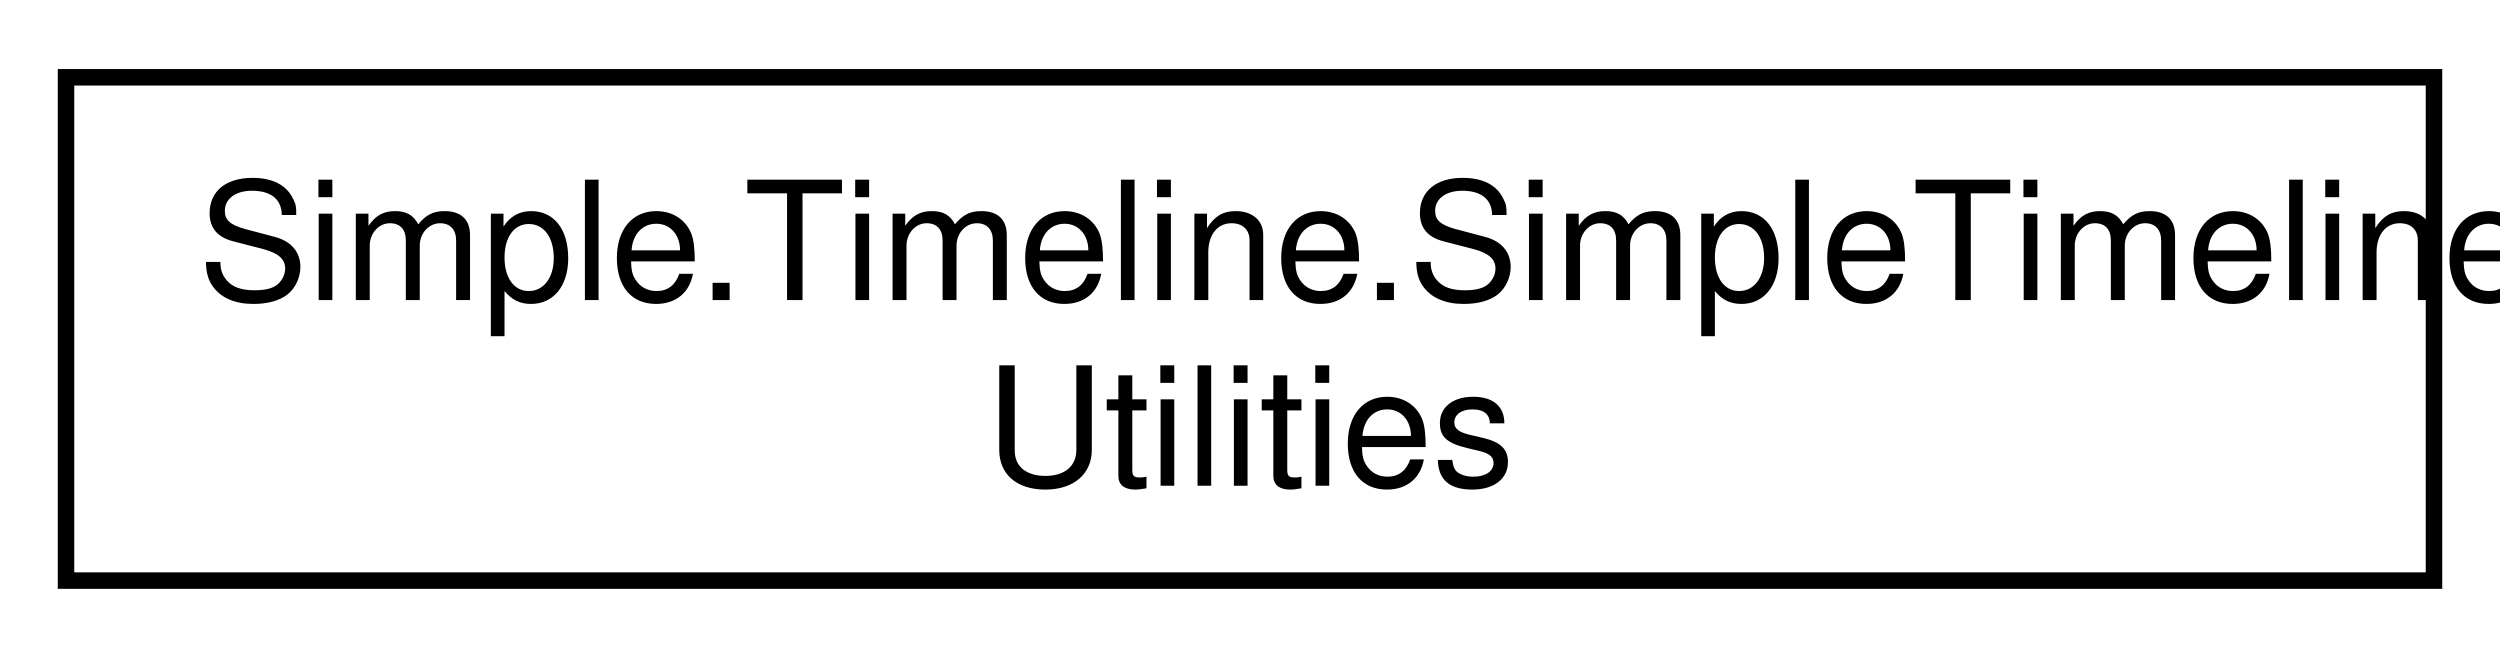
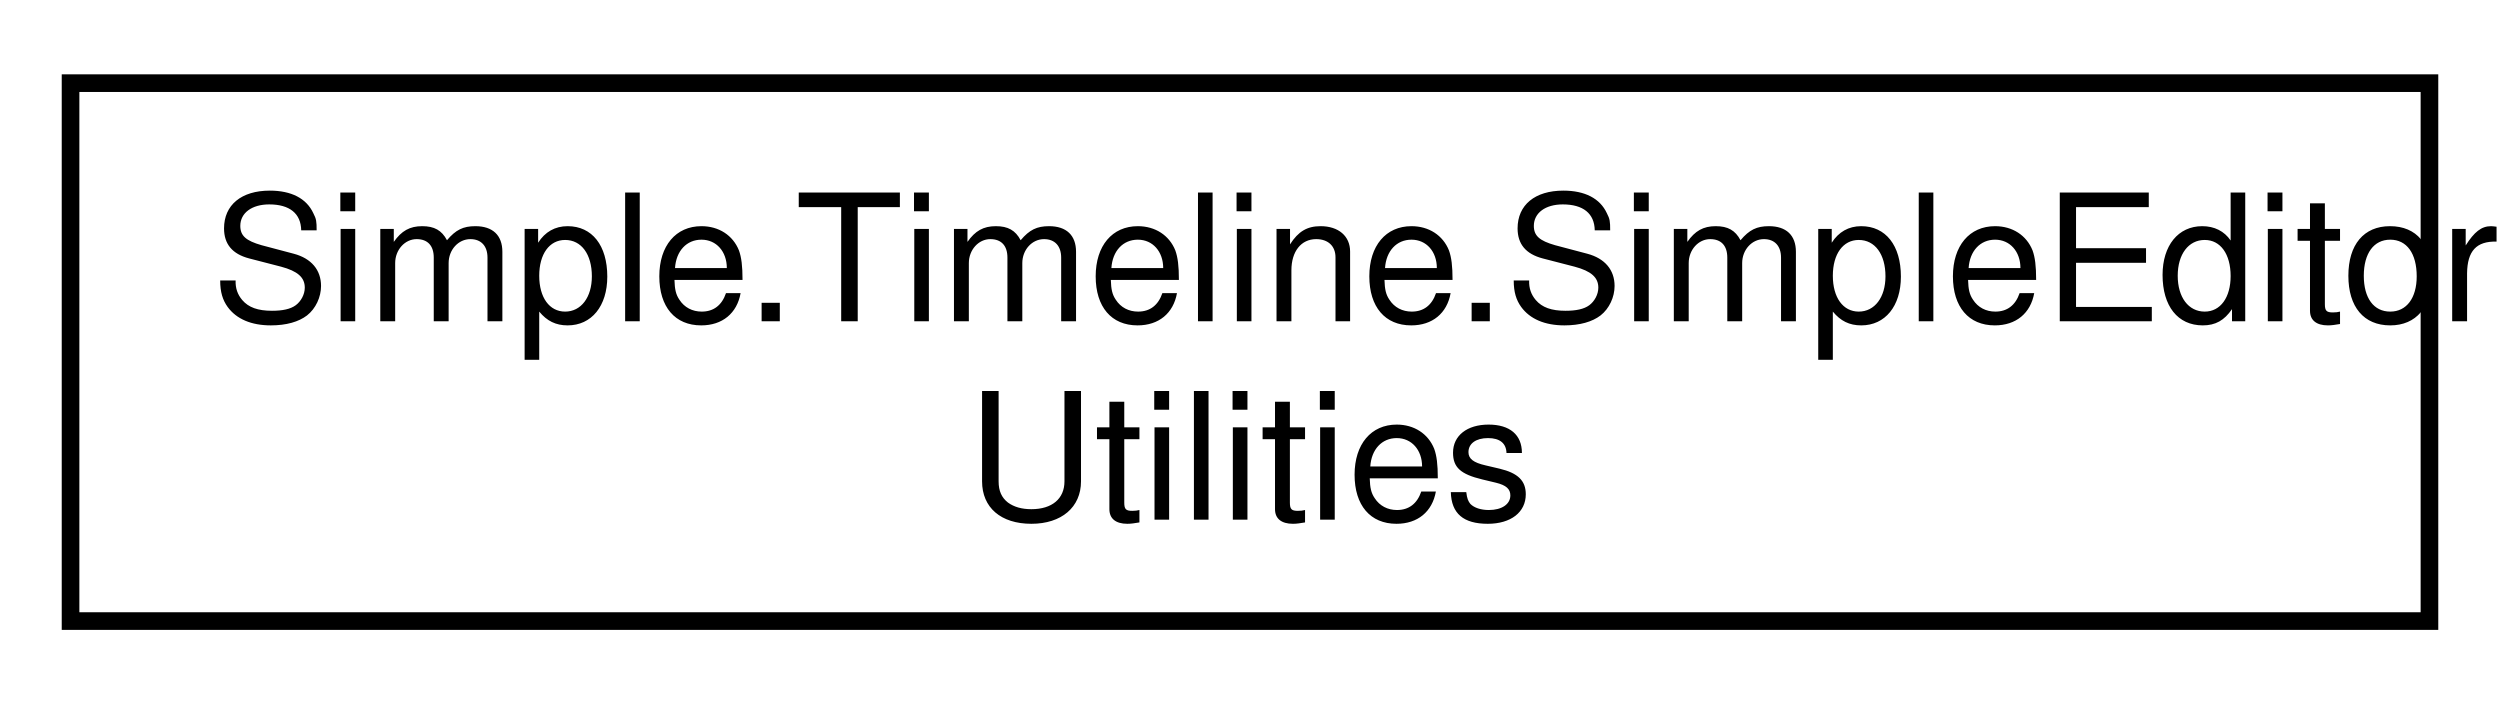
- <svg xmlns="http://www.w3.org/2000/svg" xmlns:xlink="http://www.w3.org/1999/xlink" width="152pt" height="40pt" viewBox="0.00 0.00 151.50 39.50">
+ <svg xmlns="http://www.w3.org/2000/svg" xmlns:xlink="http://www.w3.org/1999/xlink" width="142pt" height="40pt" viewBox="0.00 0.00 141.75 39.50">
  <g id="graph0" class="graph" transform="scale(1 1) rotate(0) translate(4 35.5)">
    <g id="node1" class="node">
      <g id="a_node1">
-         <a xlink:href="class_simple_1_1_timeline_1_1_simple_timeline_utilities.html" target="_top" xlink:title=" ">
-           <polygon fill="none" stroke="black" points="0,-0.5 0,-31 143.5,-31 143.5,-0.5 0,-0.5" />
-           <text text-anchor="start" x="8" y="-17.5" font-family="Helvetica,sans-Serif" font-size="10.00">Simple.Timeline.SimpleTimeline</text>
-           <text text-anchor="middle" x="71.75" y="-6.25" font-family="Helvetica,sans-Serif" font-size="10.00">Utilities</text>
+         <a xlink:href="class_simple_1_1_timeline_1_1_simple_editor_utilities.html" target="_top" xlink:title=" ">
+           <polygon fill="none" stroke="black" points="0,-0.5 0,-31 133.75,-31 133.75,-0.5 0,-0.5" />
+           <text text-anchor="start" x="8" y="-17.5" font-family="Helvetica,sans-Serif" font-size="10.00">Simple.Timeline.SimpleEditor</text>
+           <text text-anchor="middle" x="66.88" y="-6.25" font-family="Helvetica,sans-Serif" font-size="10.00">Utilities</text>
        </a>
      </g>
    </g>
  </g>
</svg>
